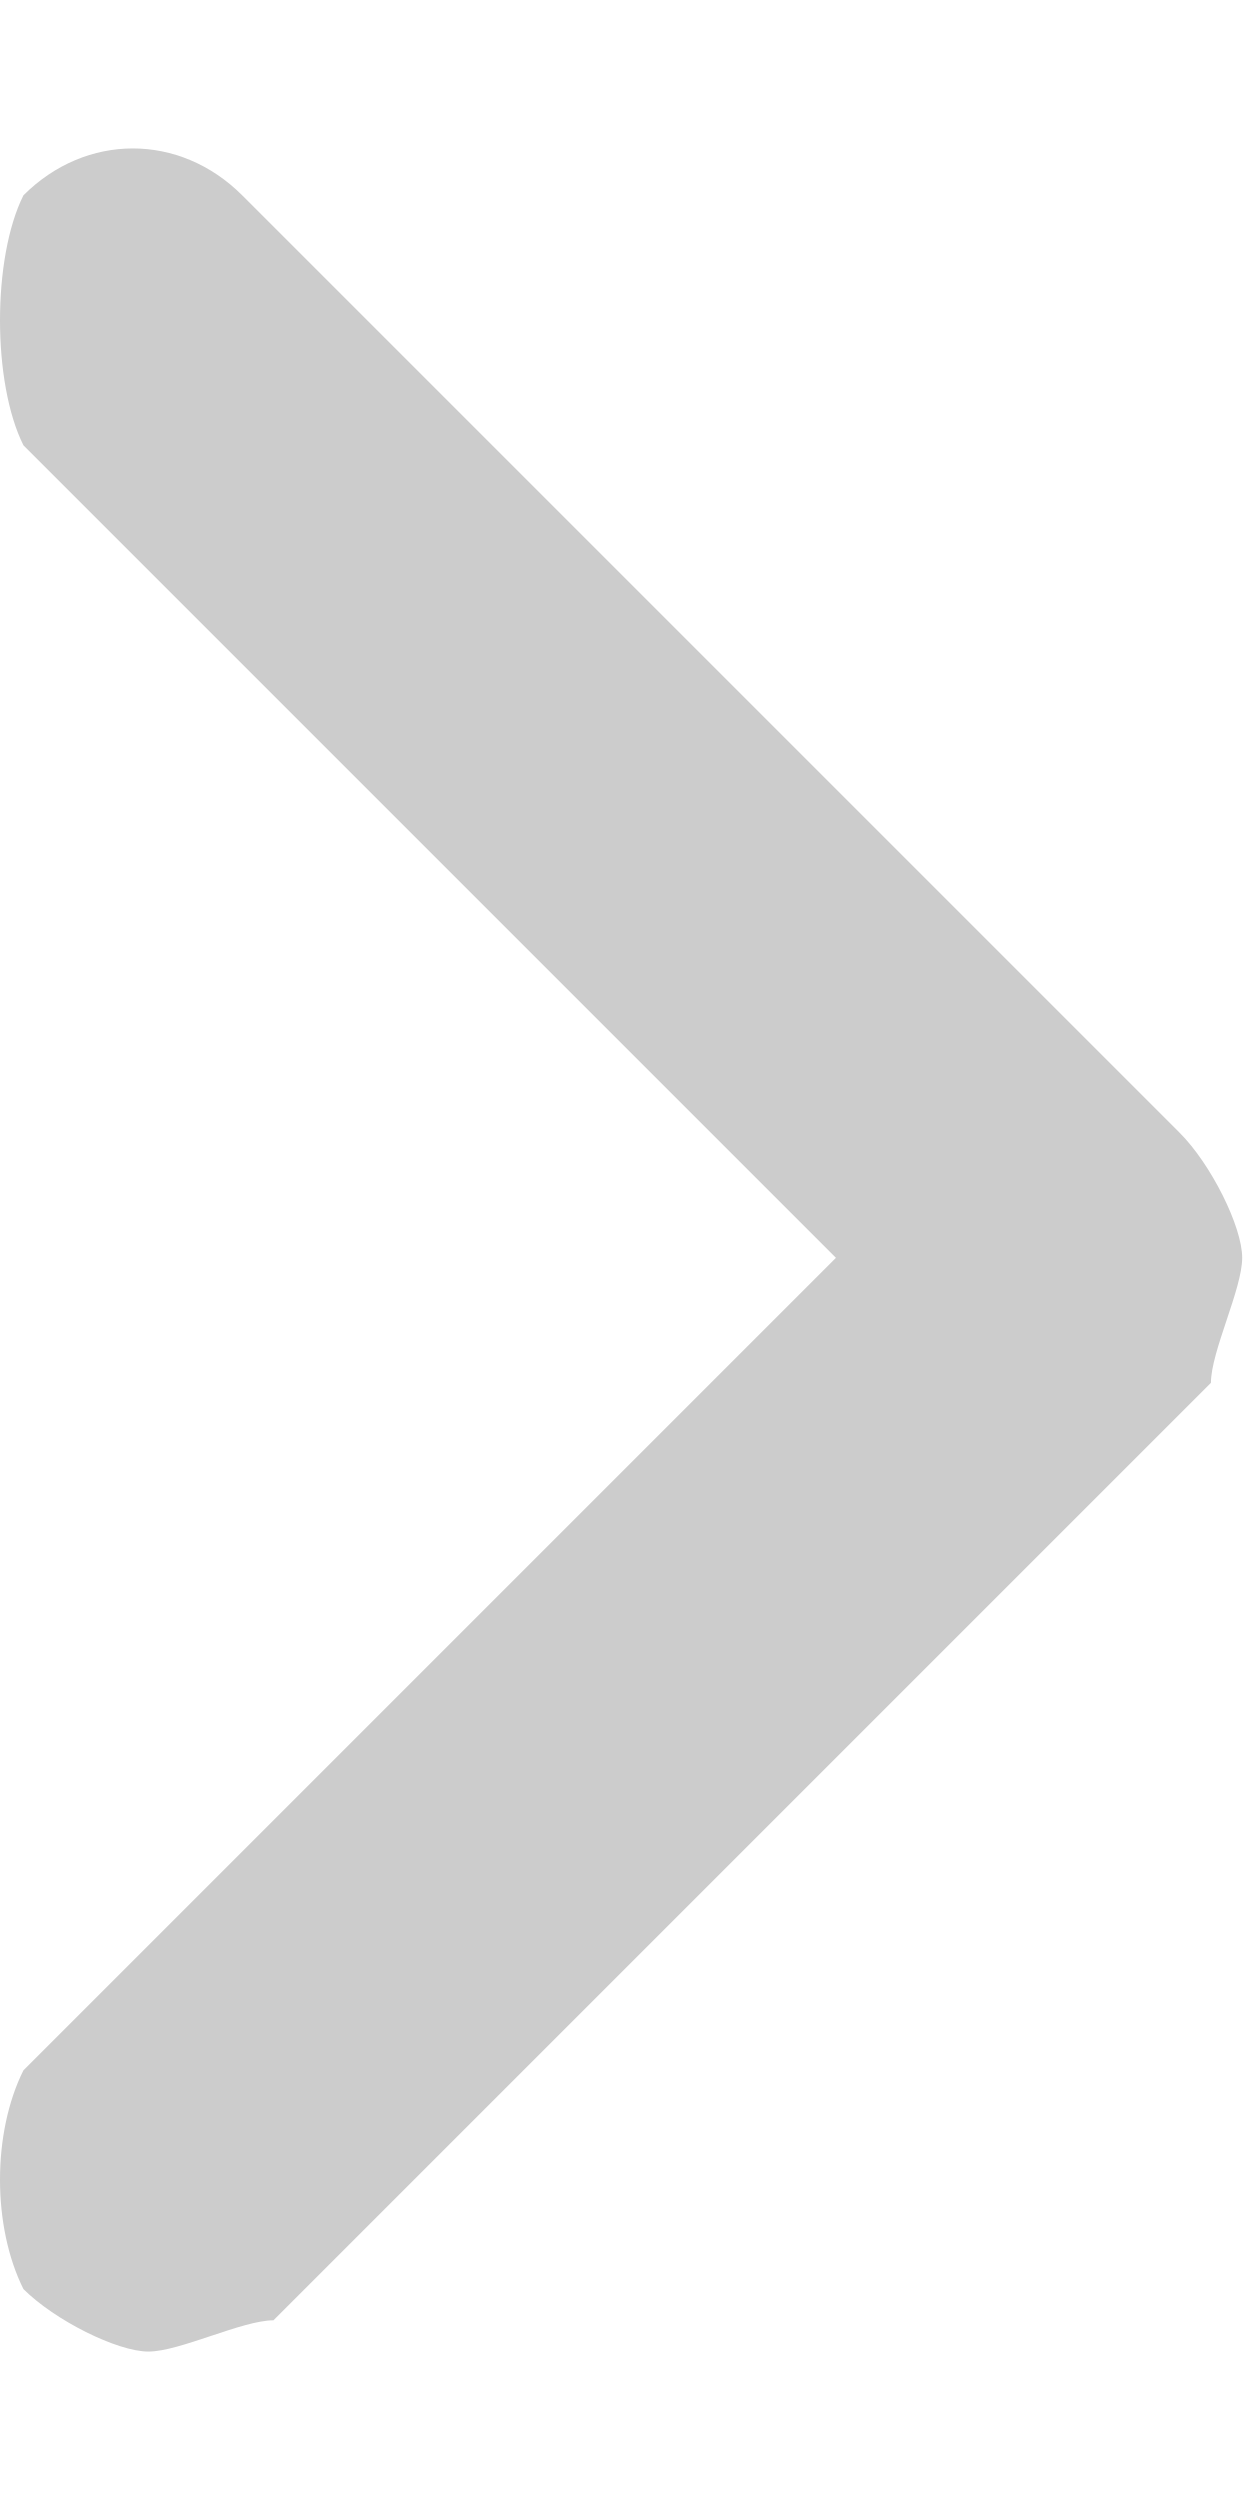
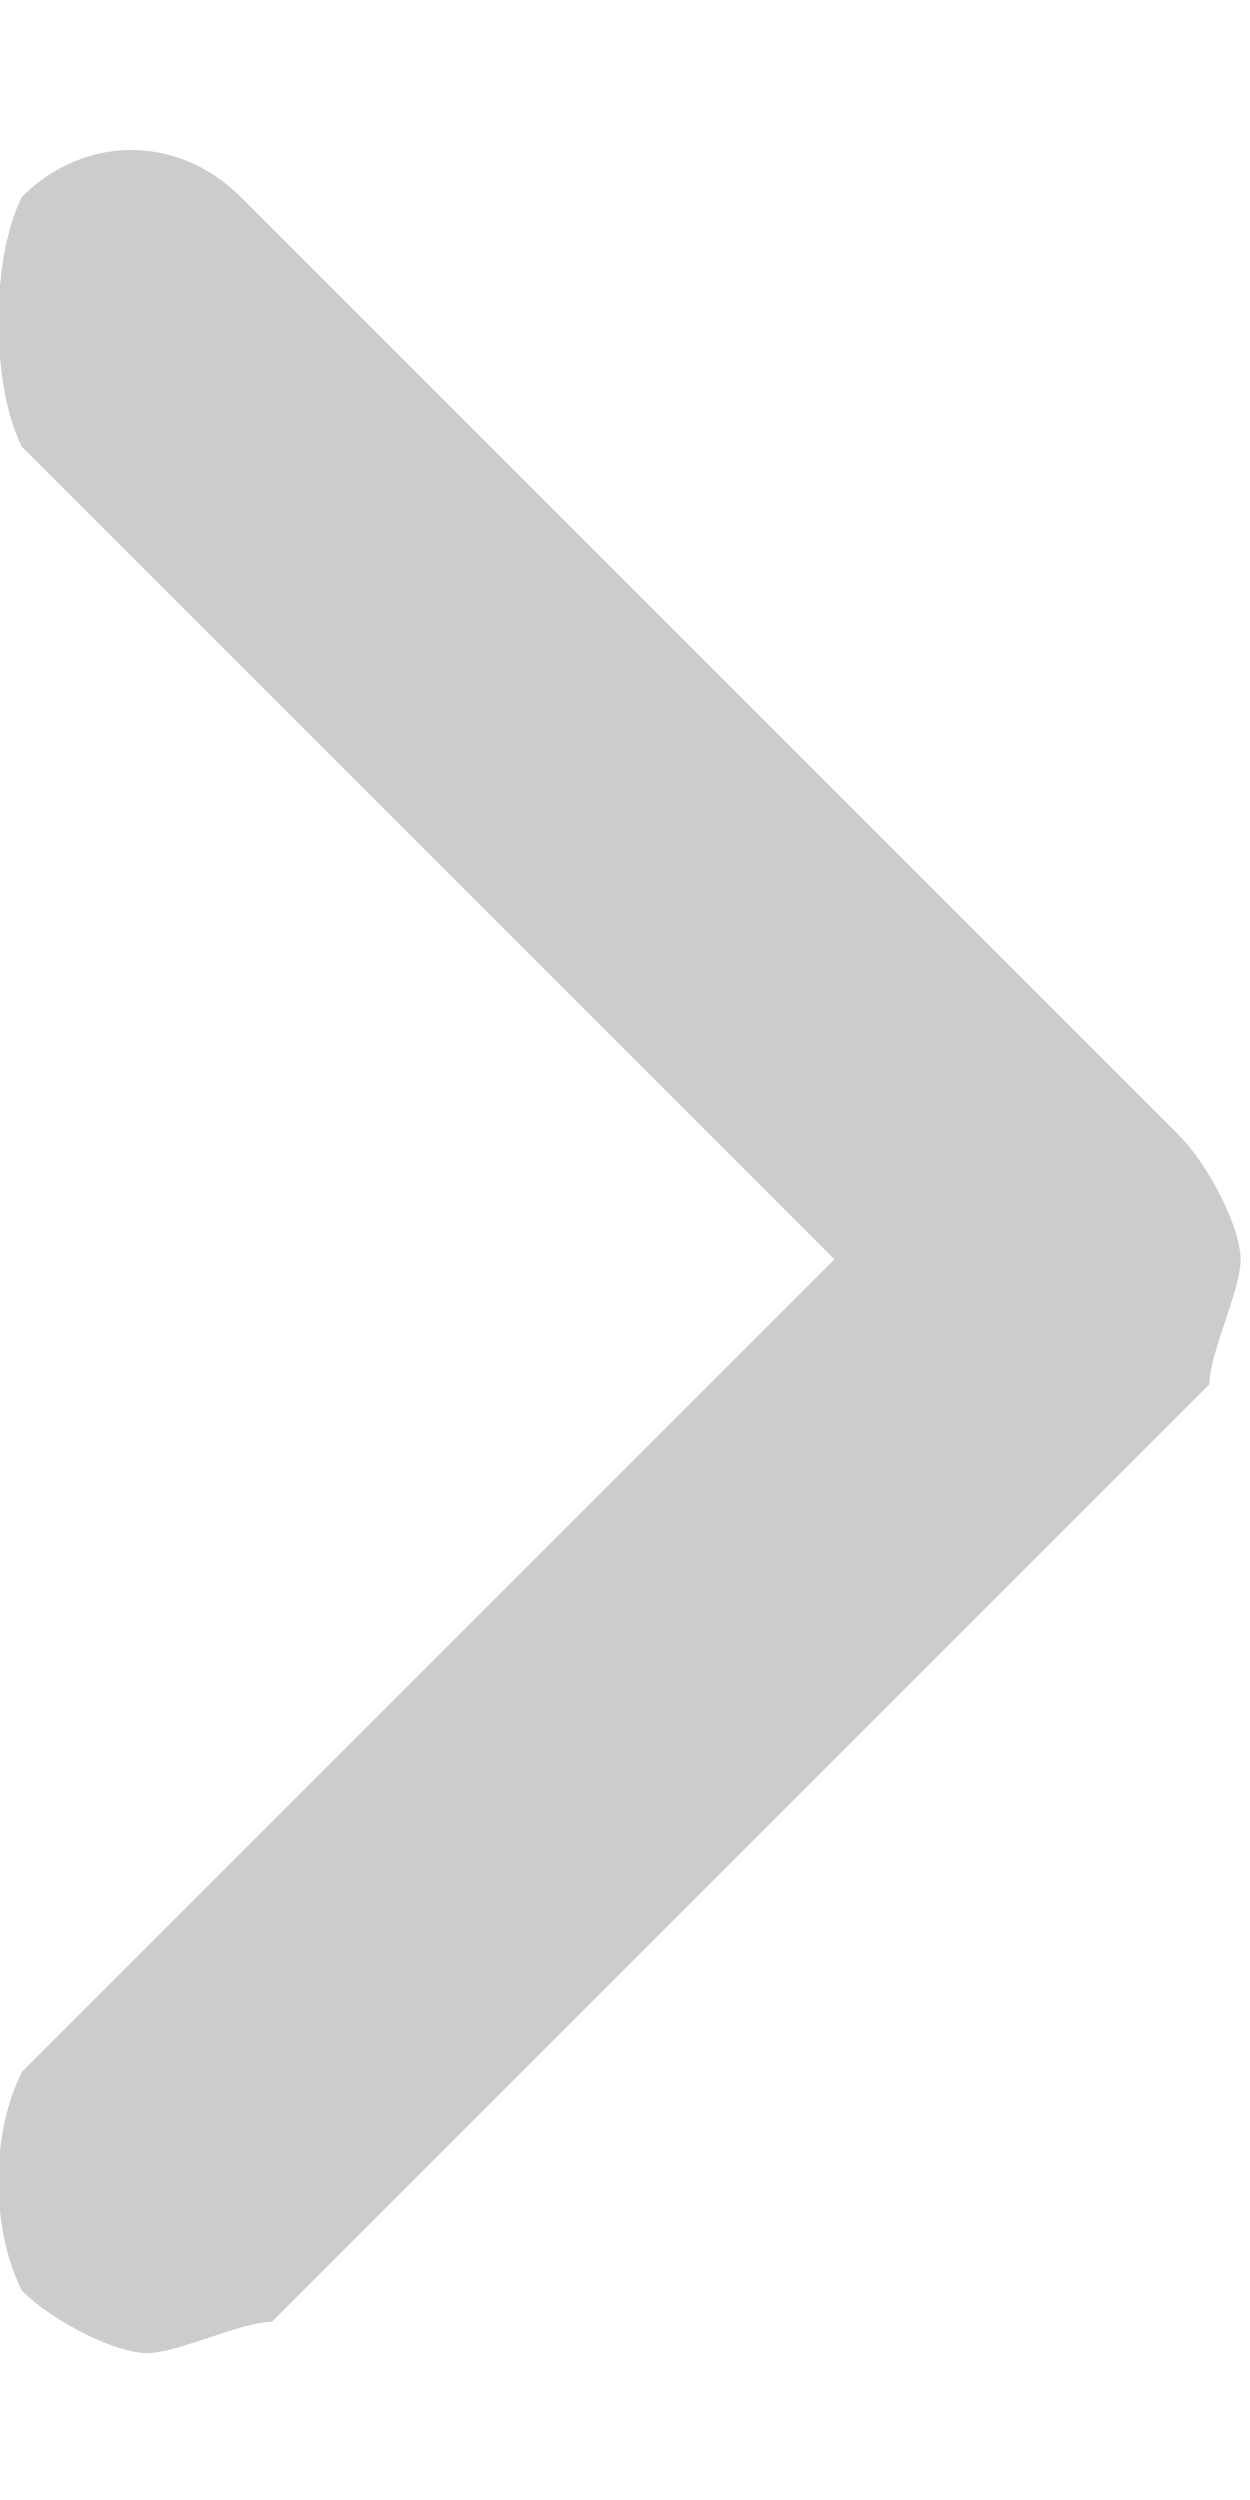
<svg xmlns="http://www.w3.org/2000/svg" width="4" height="8" viewBox="0 0 4 8" fill="none">
-   <path opacity="0.2" d="M3.775 3.625L0.775 0.625C0.575 0.425 0.275 0.425 0.075 0.625C-0.025 0.825 -0.025 1.225 0.075 1.425L2.675 4.025L0.075 6.625C-0.025 6.825 -0.025 7.125 0.075 7.325C0.175 7.425 0.375 7.525 0.475 7.525C0.575 7.525 0.775 7.425 0.875 7.425L3.875 4.425C3.875 4.325 3.975 4.125 3.975 4.025C3.975 3.925 3.875 3.725 3.775 3.625Z" fill="black" />
+   <path opacity=".2" d="m3.77 3.63-3-3c-.2-.2-.5-.2-.7 0-.1.2-.1.6 0 .8l2.6 2.6-2.6 2.6c-.1.2-.1.5 0 .7.1.1.3.2.4.2.1 0 .3-.1.4-.1l3-3c0-.1.1-.3.1-.4 0-.1-.1-.3-.2-.4Z" fill="#000" />
</svg>
